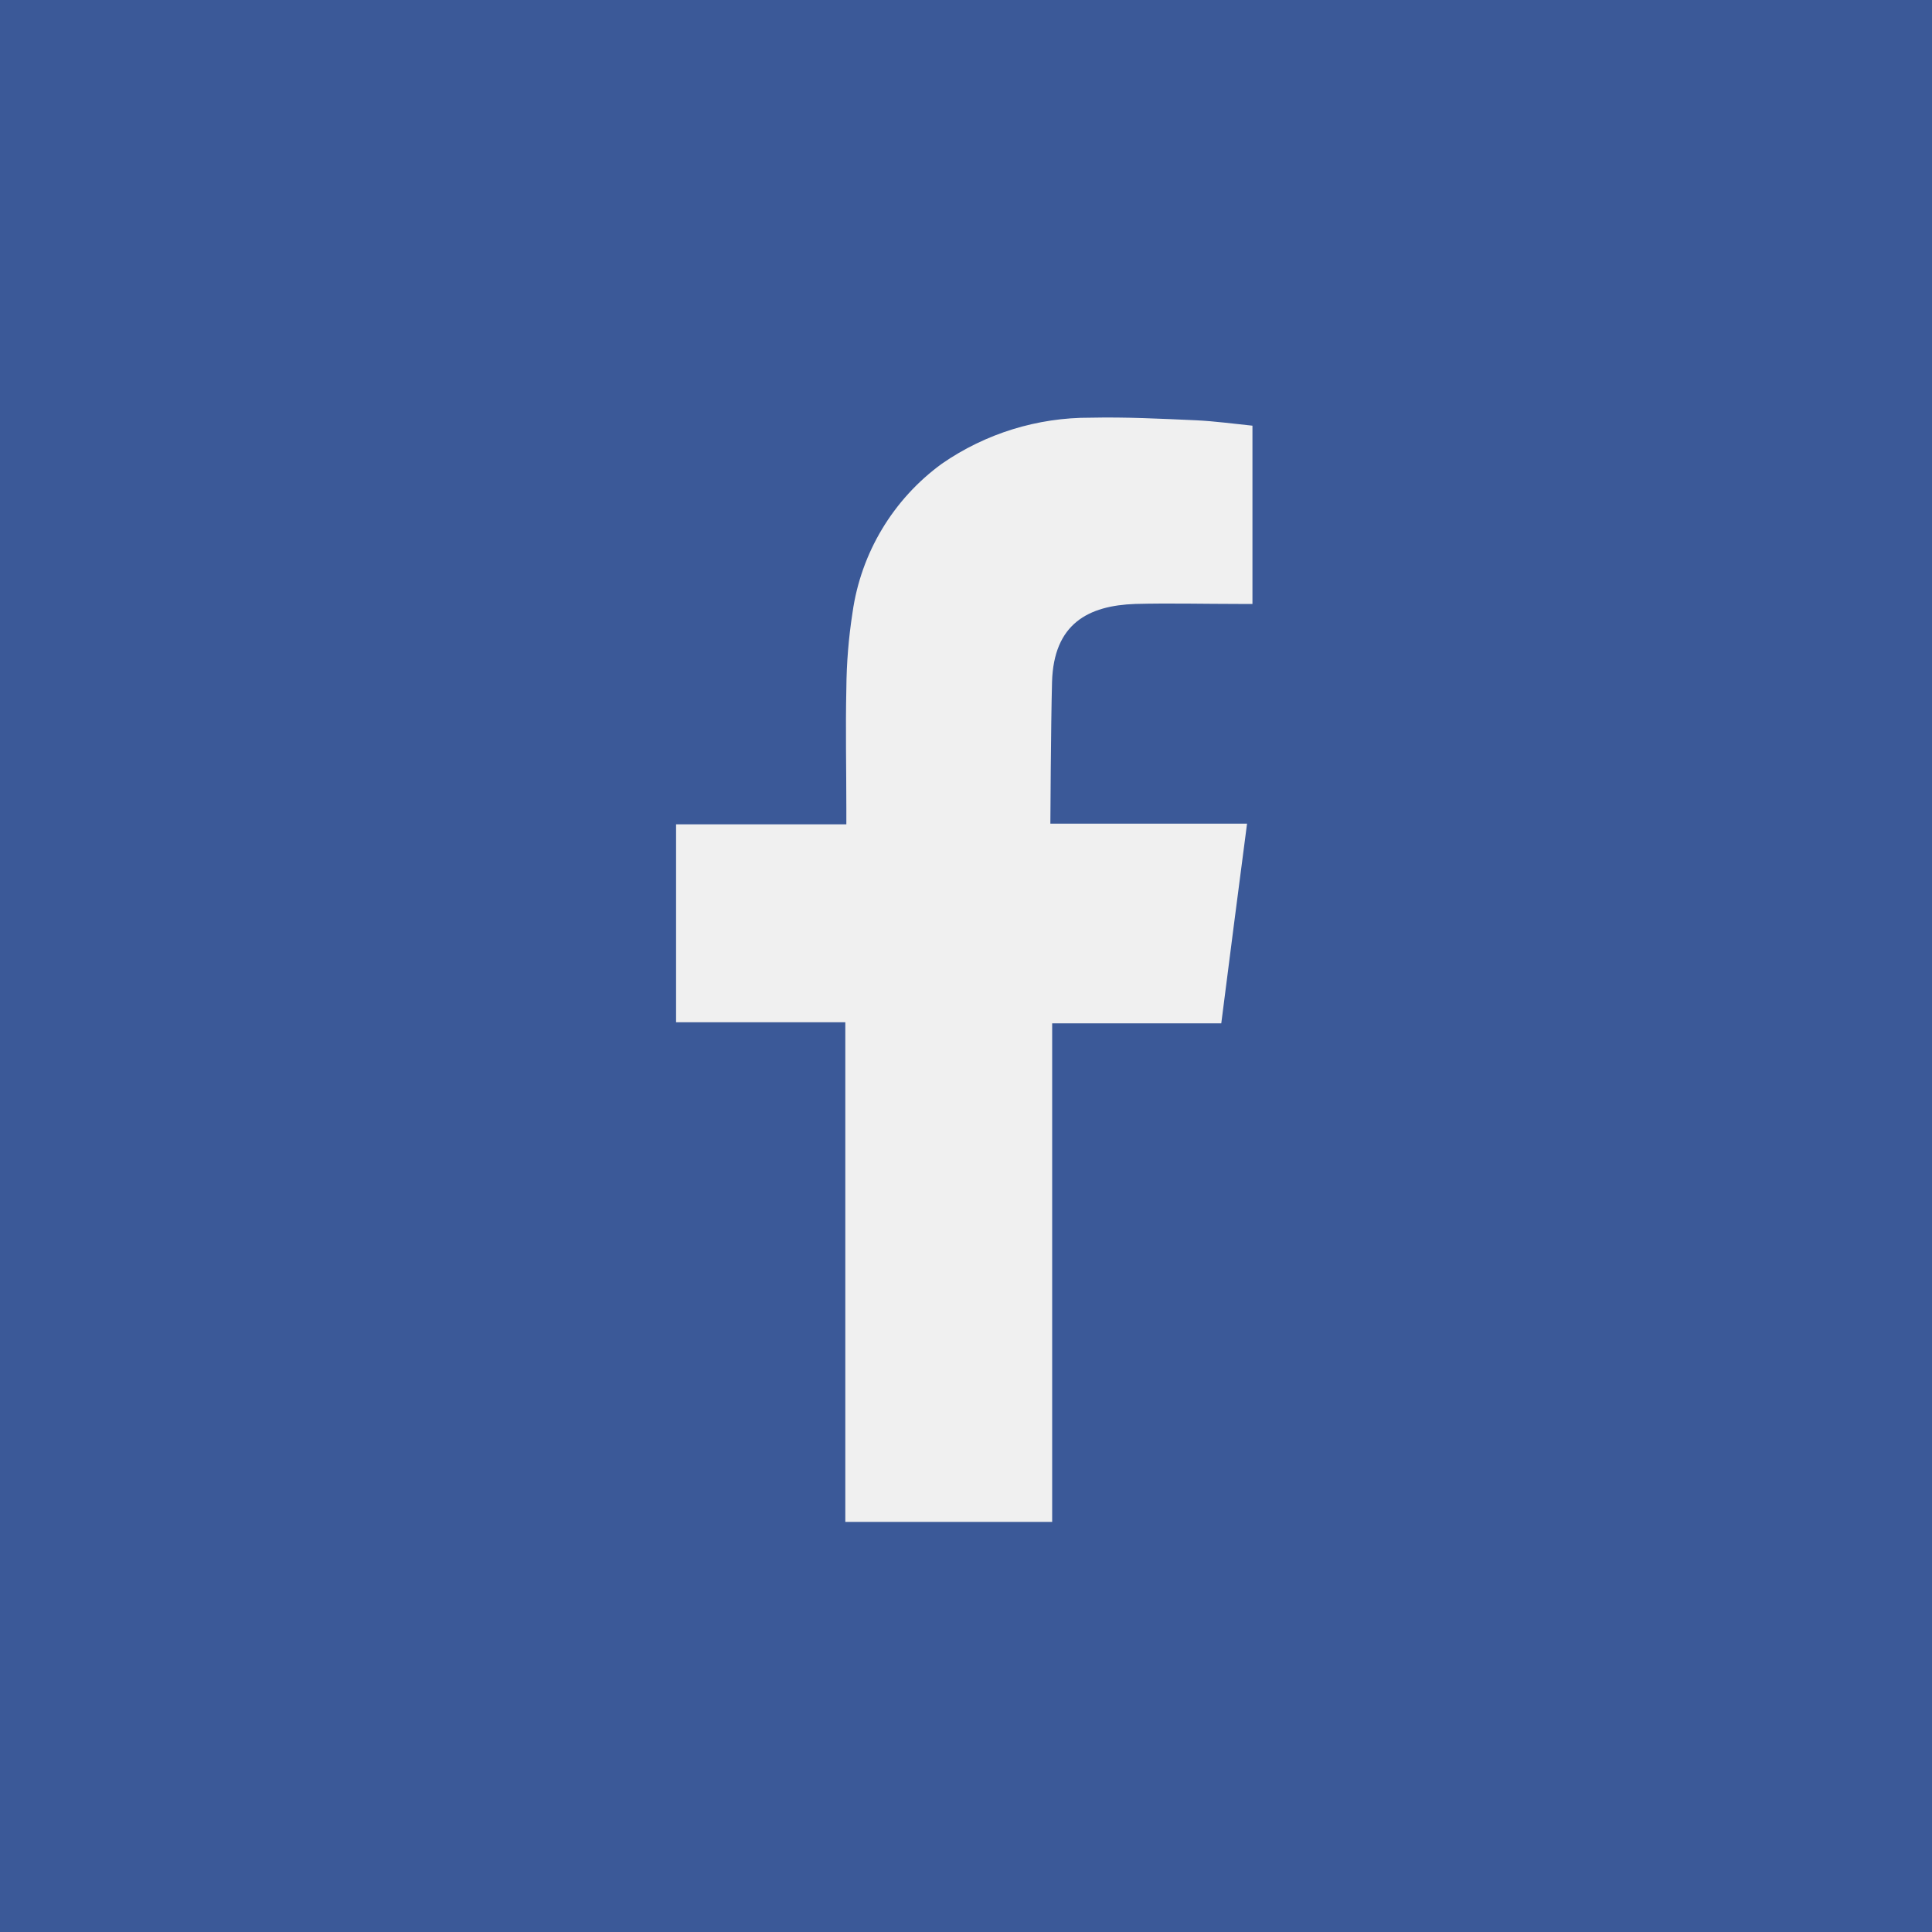
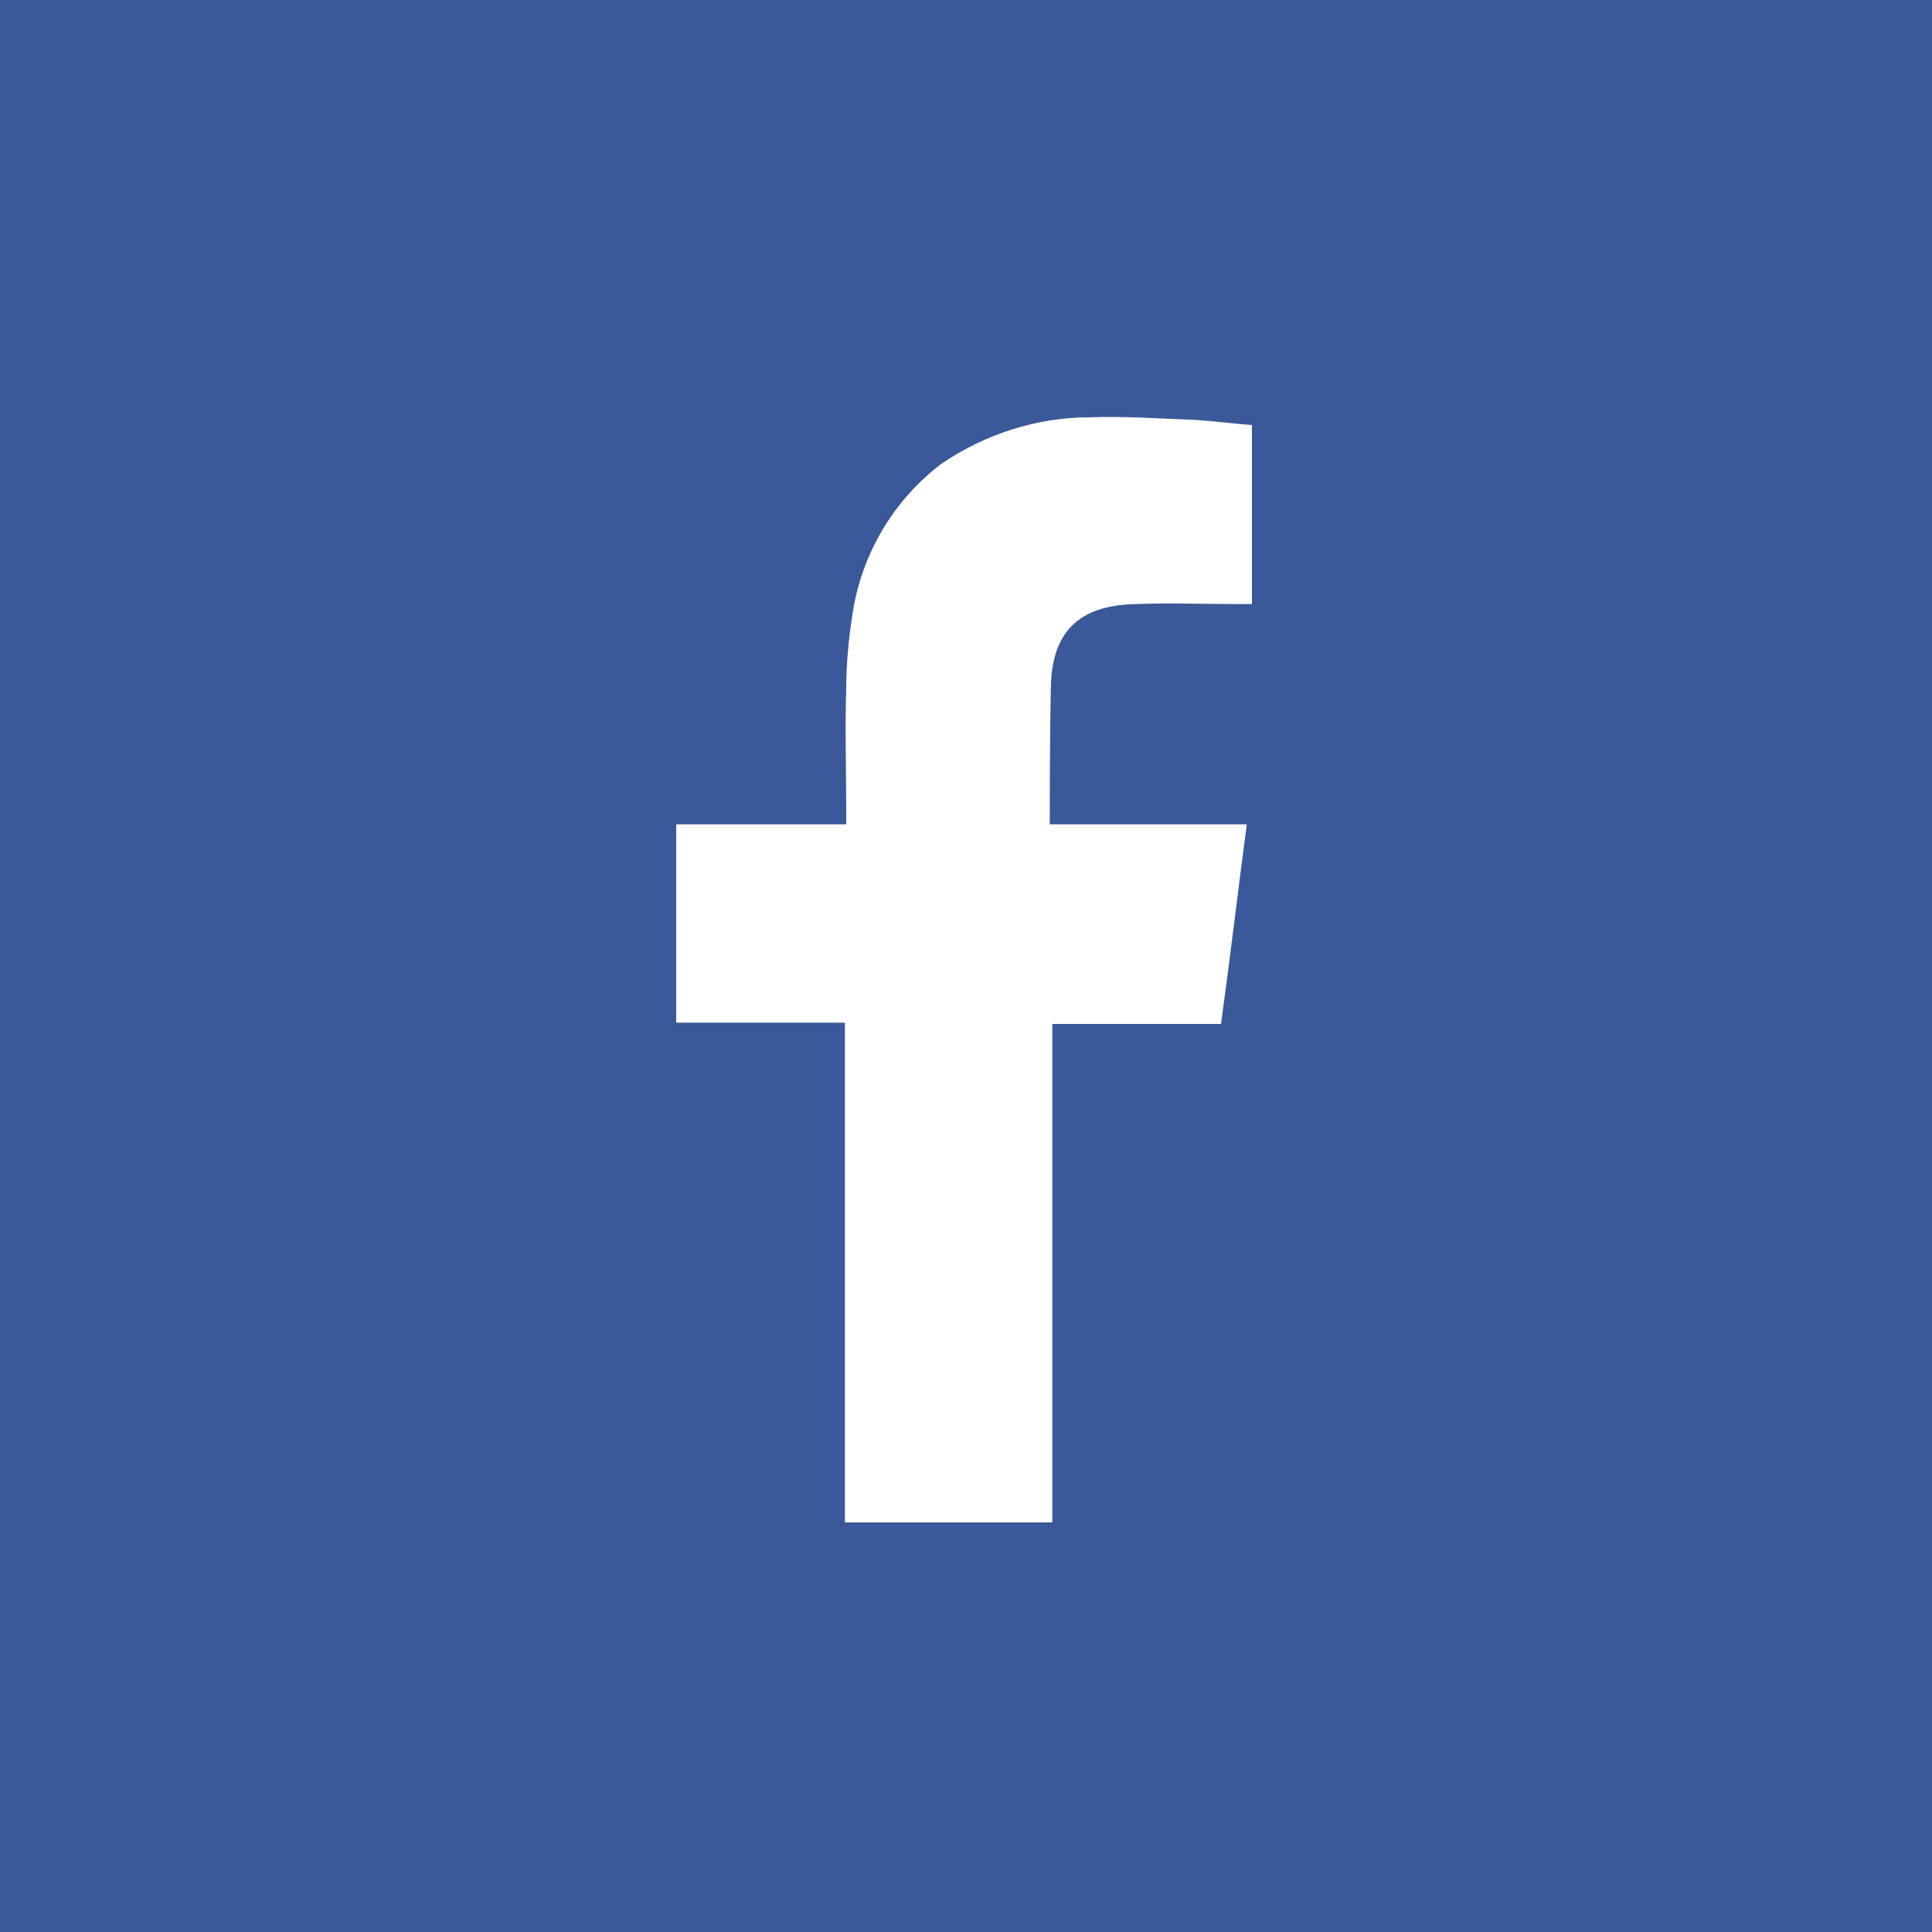
- <svg xmlns="http://www.w3.org/2000/svg" id="Calque_1" data-name="Calque 1" viewBox="0 0 150 150">
-   <defs>
-     <style>.cls-1{fill:#3b5998;}</style>
-   </defs>
-   <path class="cls-1" d="M-4.27-4V154.27H154V-4ZM97.24,46.89h-1.1c-2.66,0-5.31-.07-8,0-3.64.13-6.33,1.52-6.46,6.06-.09,3.32-.13,11-.13,11s8.55,0,12.27,0h3c-.69,5.29-1.35,10.37-2,15.5H81.69v38.71H65.63V79.37H52.49V64H65.71V62.79c0-3.11-.07-6.2,0-9.3a40.42,40.42,0,0,1,.48-5.93A17.27,17.27,0,0,1,73.13,36a20.1,20.1,0,0,1,11.54-3.57c2.73-.06,5.46.08,8.18.2,1.49.07,3,.28,4.39.42Z" />
+ <svg xmlns="http://www.w3.org/2000/svg" version="1.1" id="Calque_1" x="0px" y="0px" viewBox="0 0 150 150" style="enable-background:new 0 0 150 150;" xml:space="preserve">
+   <style type="text/css">
+ 	.st0{fill:#FFFFFF;}
+ 	.st1{fill:#3B5998;}
+ </style>
+   <g>
+     <rect x="41.1" y="23.8" class="st0" width="70.8" height="108" />
+     <path class="st1" d="M-4.3-4v158.3H154V-4H-4.3z M97.2,46.9h-1.1c-2.7,0-5.3-0.1-8,0c-3.6,0.1-6.3,1.5-6.5,6.1   c-0.1,3.3-0.1,11-0.1,11s8.6,0,12.3,0h3c-0.7,5.3-1.3,10.4-2,15.5H81.7v38.7H65.6V79.4H52.5V64h13.2v-1.2c0-3.1-0.1-6.2,0-9.3   c0-2,0.2-4,0.5-5.9c0.7-4.6,3.2-8.8,6.9-11.6c3.4-2.3,7.4-3.6,11.5-3.6c2.7-0.1,5.5,0.1,8.2,0.2c1.5,0.1,3,0.3,4.4,0.4V46.9z" />
+   </g>
</svg>
